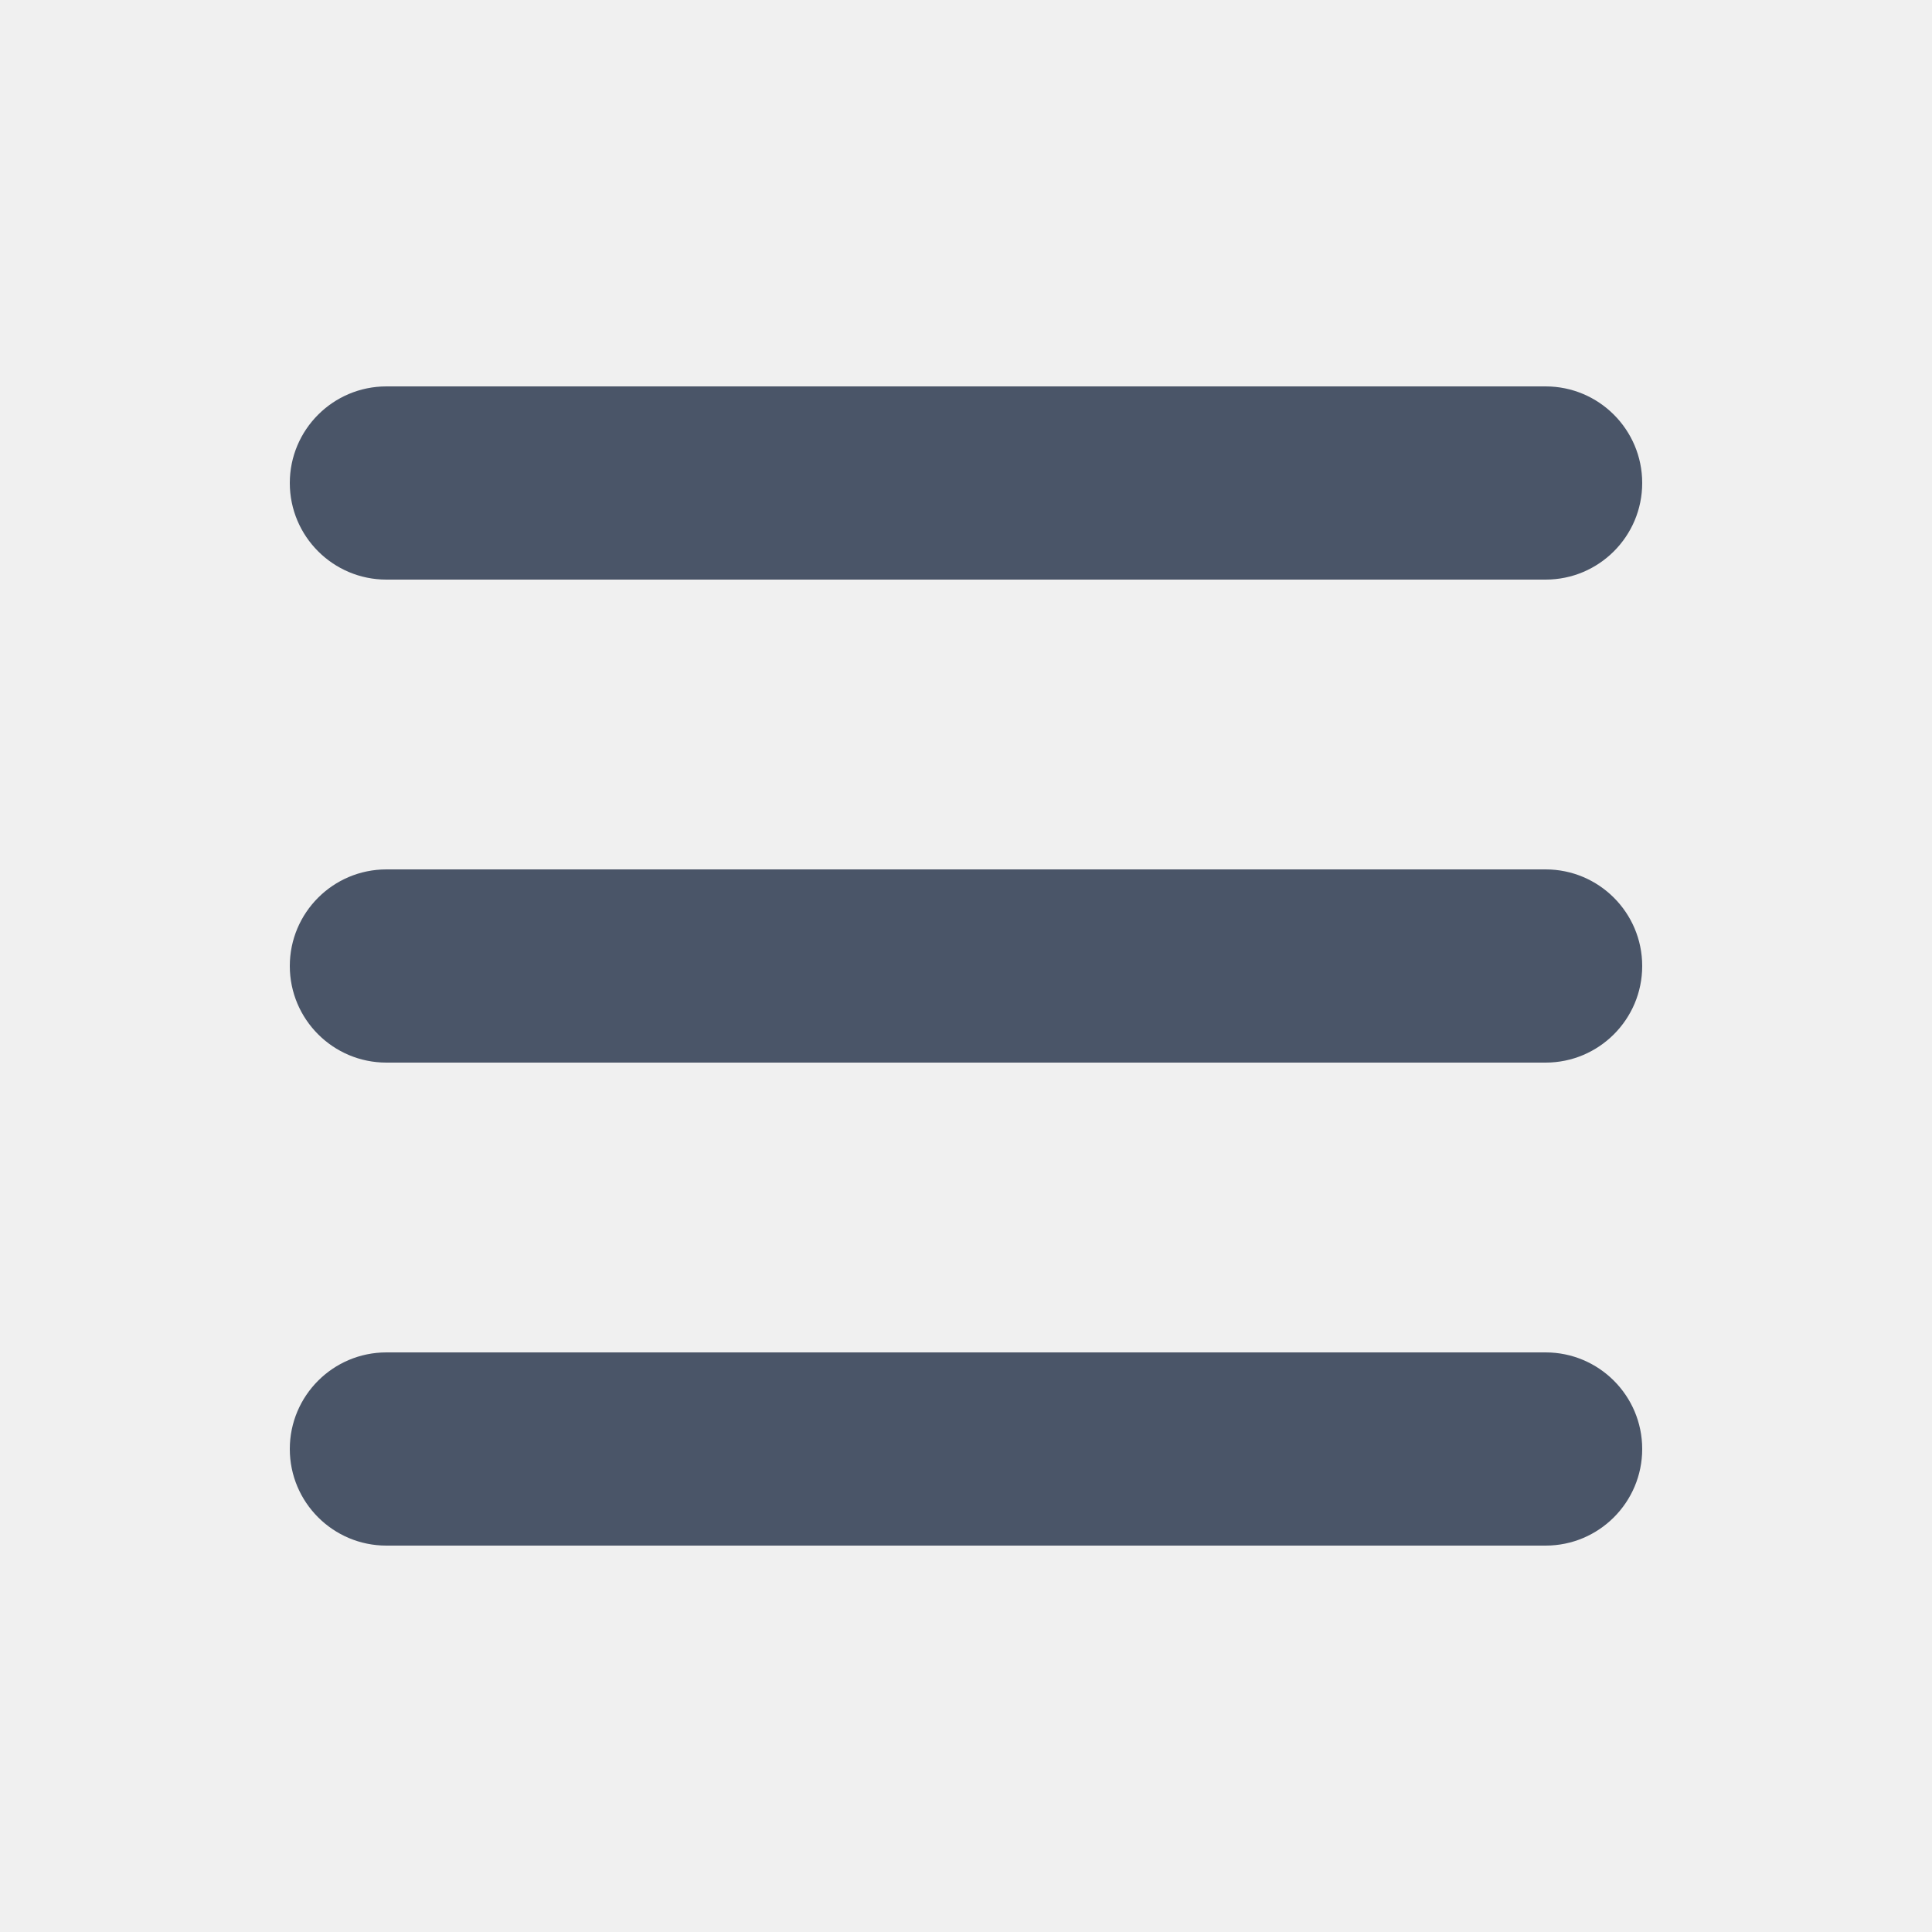
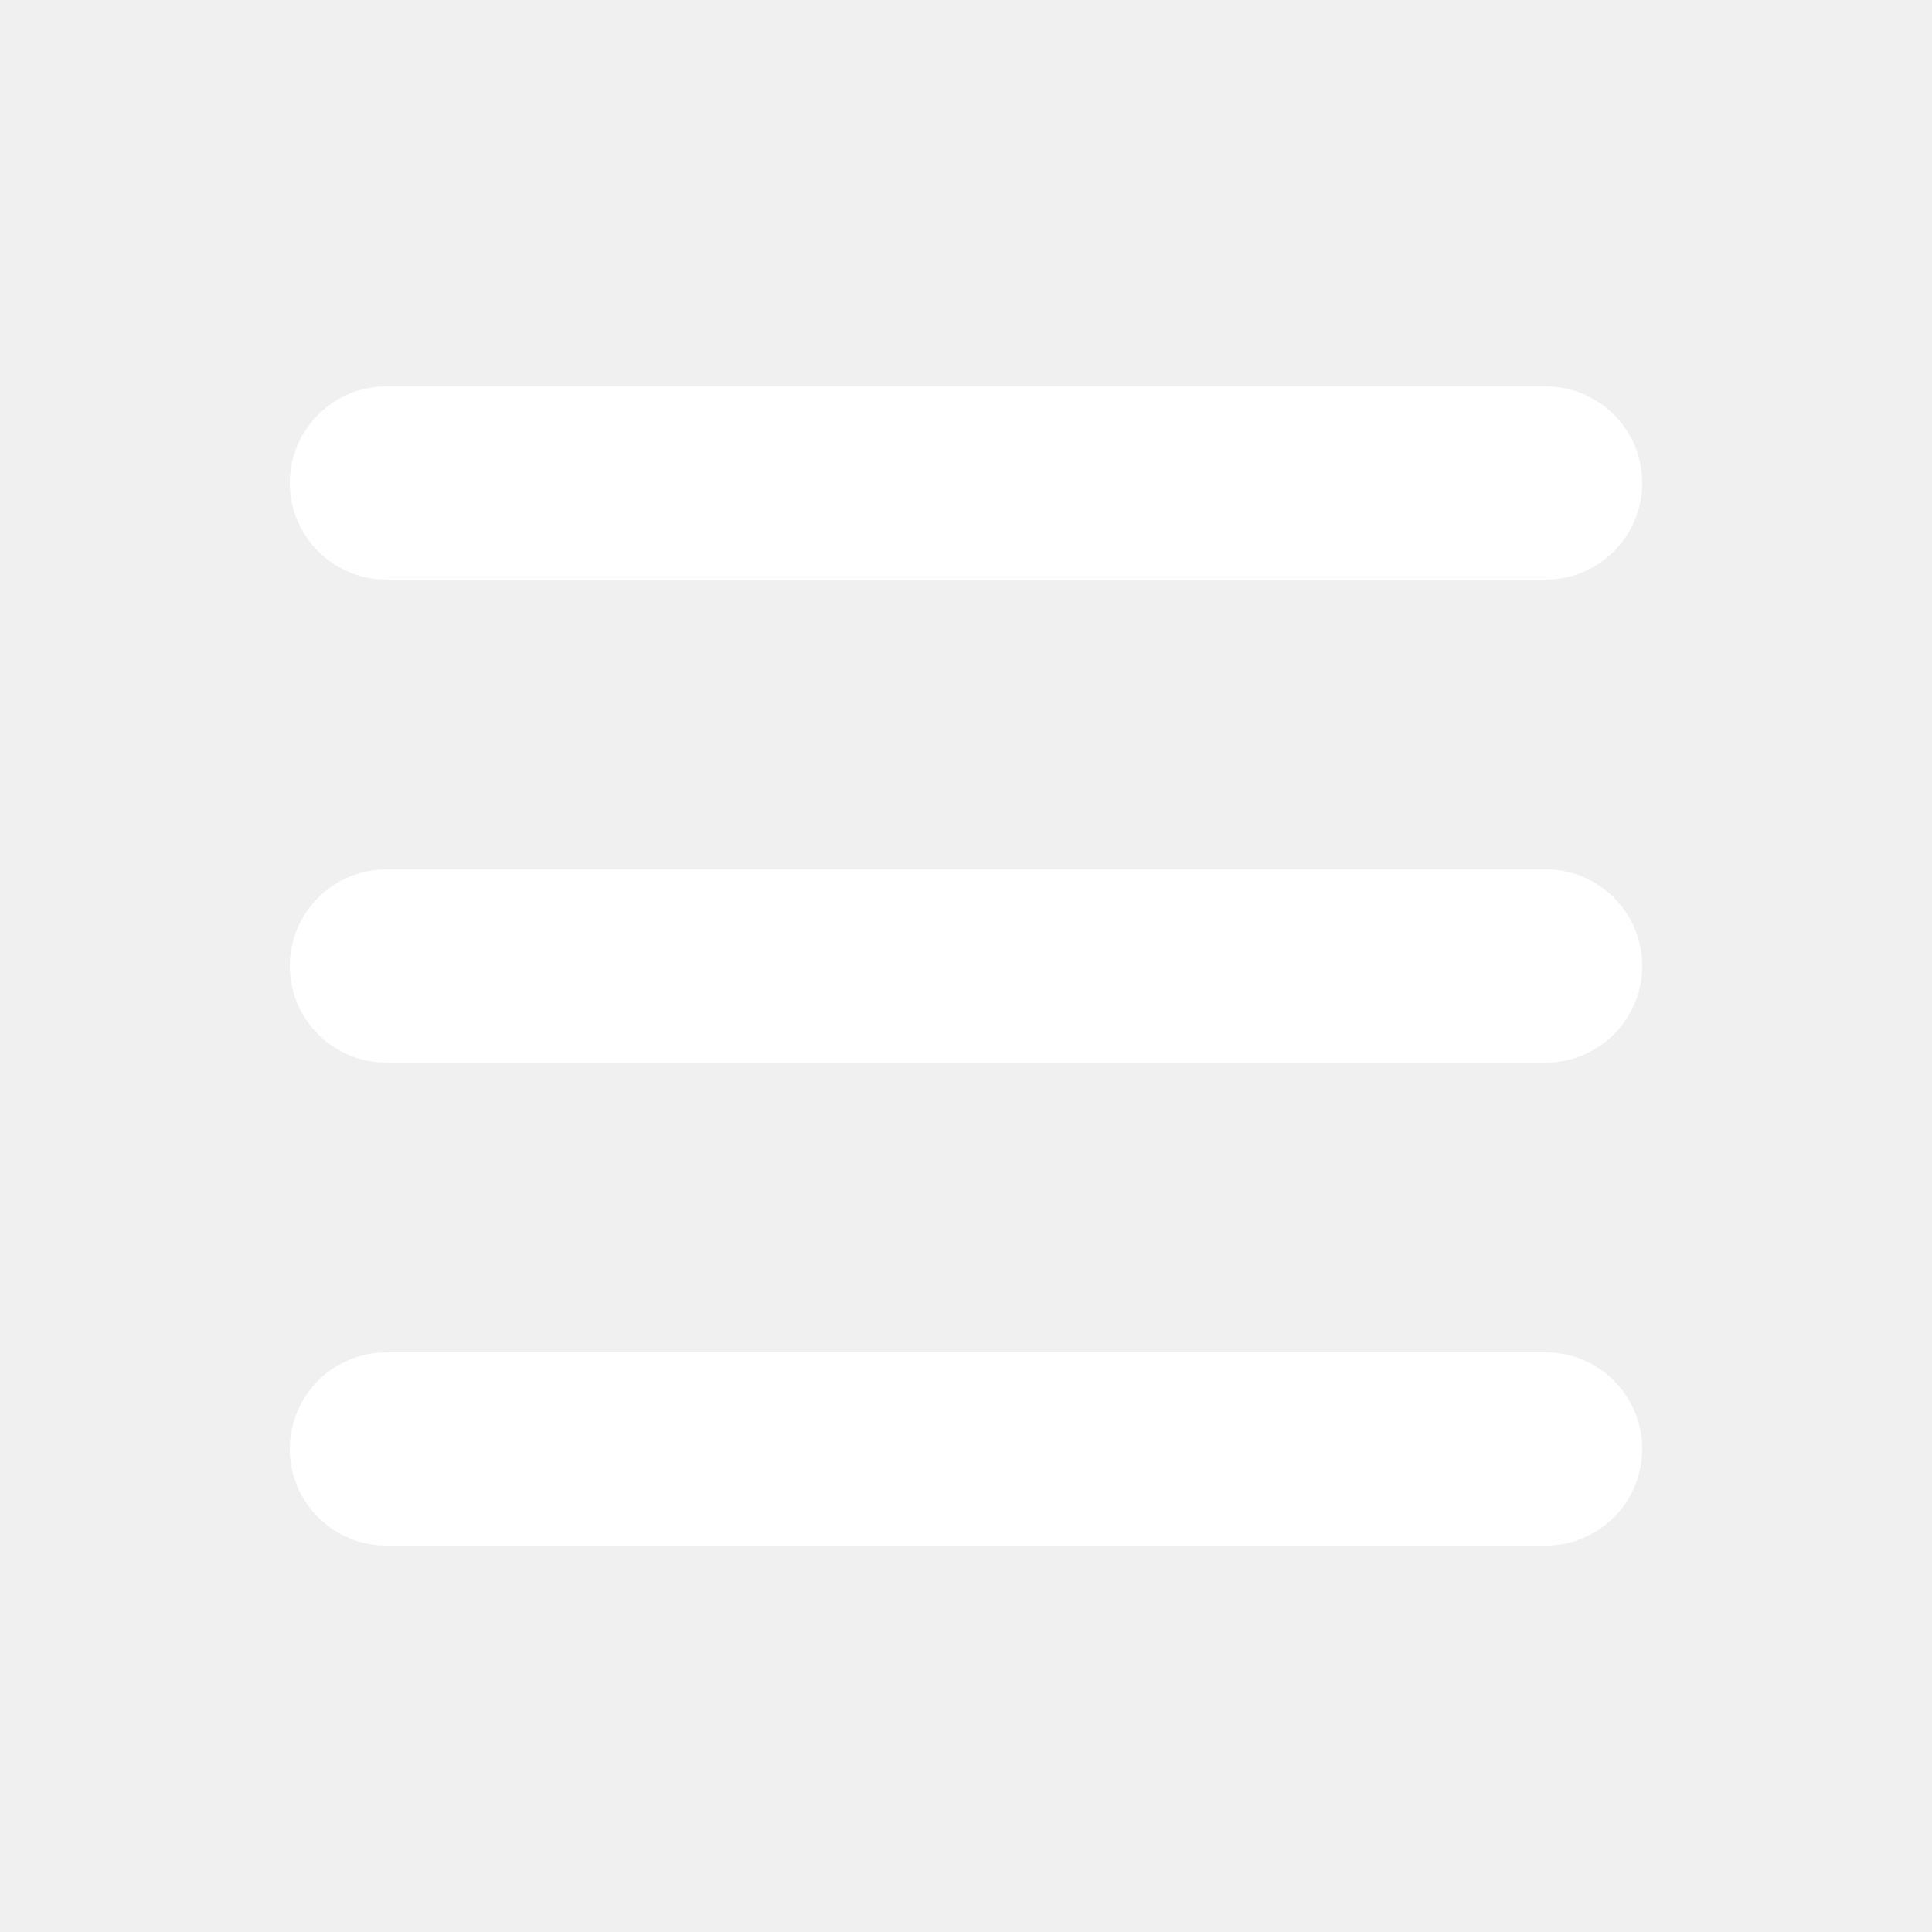
- <svg xmlns="http://www.w3.org/2000/svg" fill="none" height="20" viewBox="0 0 20 20" width="20">
-   <path clip-rule="evenodd" d="M3 5C3 4.448 3.448 4 4 4H16C16.552 4 17 4.448 17 5C17 5.552 16.552 6 16 6H4C3.448 6 3 5.552 3 5Z" fill="#4A5568" fill-rule="evenodd" />
-   <path clip-rule="evenodd" d="M3 10C3 9.448 3.448 9 4 9H16C16.552 9 17 9.448 17 10C17 10.552 16.552 11 16 11H4C3.448 11 3 10.552 3 10Z" fill="#4A5568" fill-rule="evenodd" />
-   <path clip-rule="evenodd" d="M3 15C3 14.448 3.448 14 4 14H16C16.552 14 17 14.448 17 15C17 15.552 16.552 16 16 16H4C3.448 16 3 15.552 3 15Z" fill="#4A5568" fill-rule="evenodd" />
+ <svg xmlns="http://www.w3.org/2000/svg" fill="none" height="20" width="20">
+   <path clip-rule="evenodd" d="M3 5a1 1 0 011-1h12a1 1 0 110 2H4a1 1 0 01-1-1zM3 10a1 1 0 011-1h12a1 1 0 110 2H4a1 1 0 01-1-1zM3 15a1 1 0 011-1h12a1 1 0 110 2H4a1 1 0 01-1-1z" fill="#fff" fill-rule="evenodd" />
</svg>
